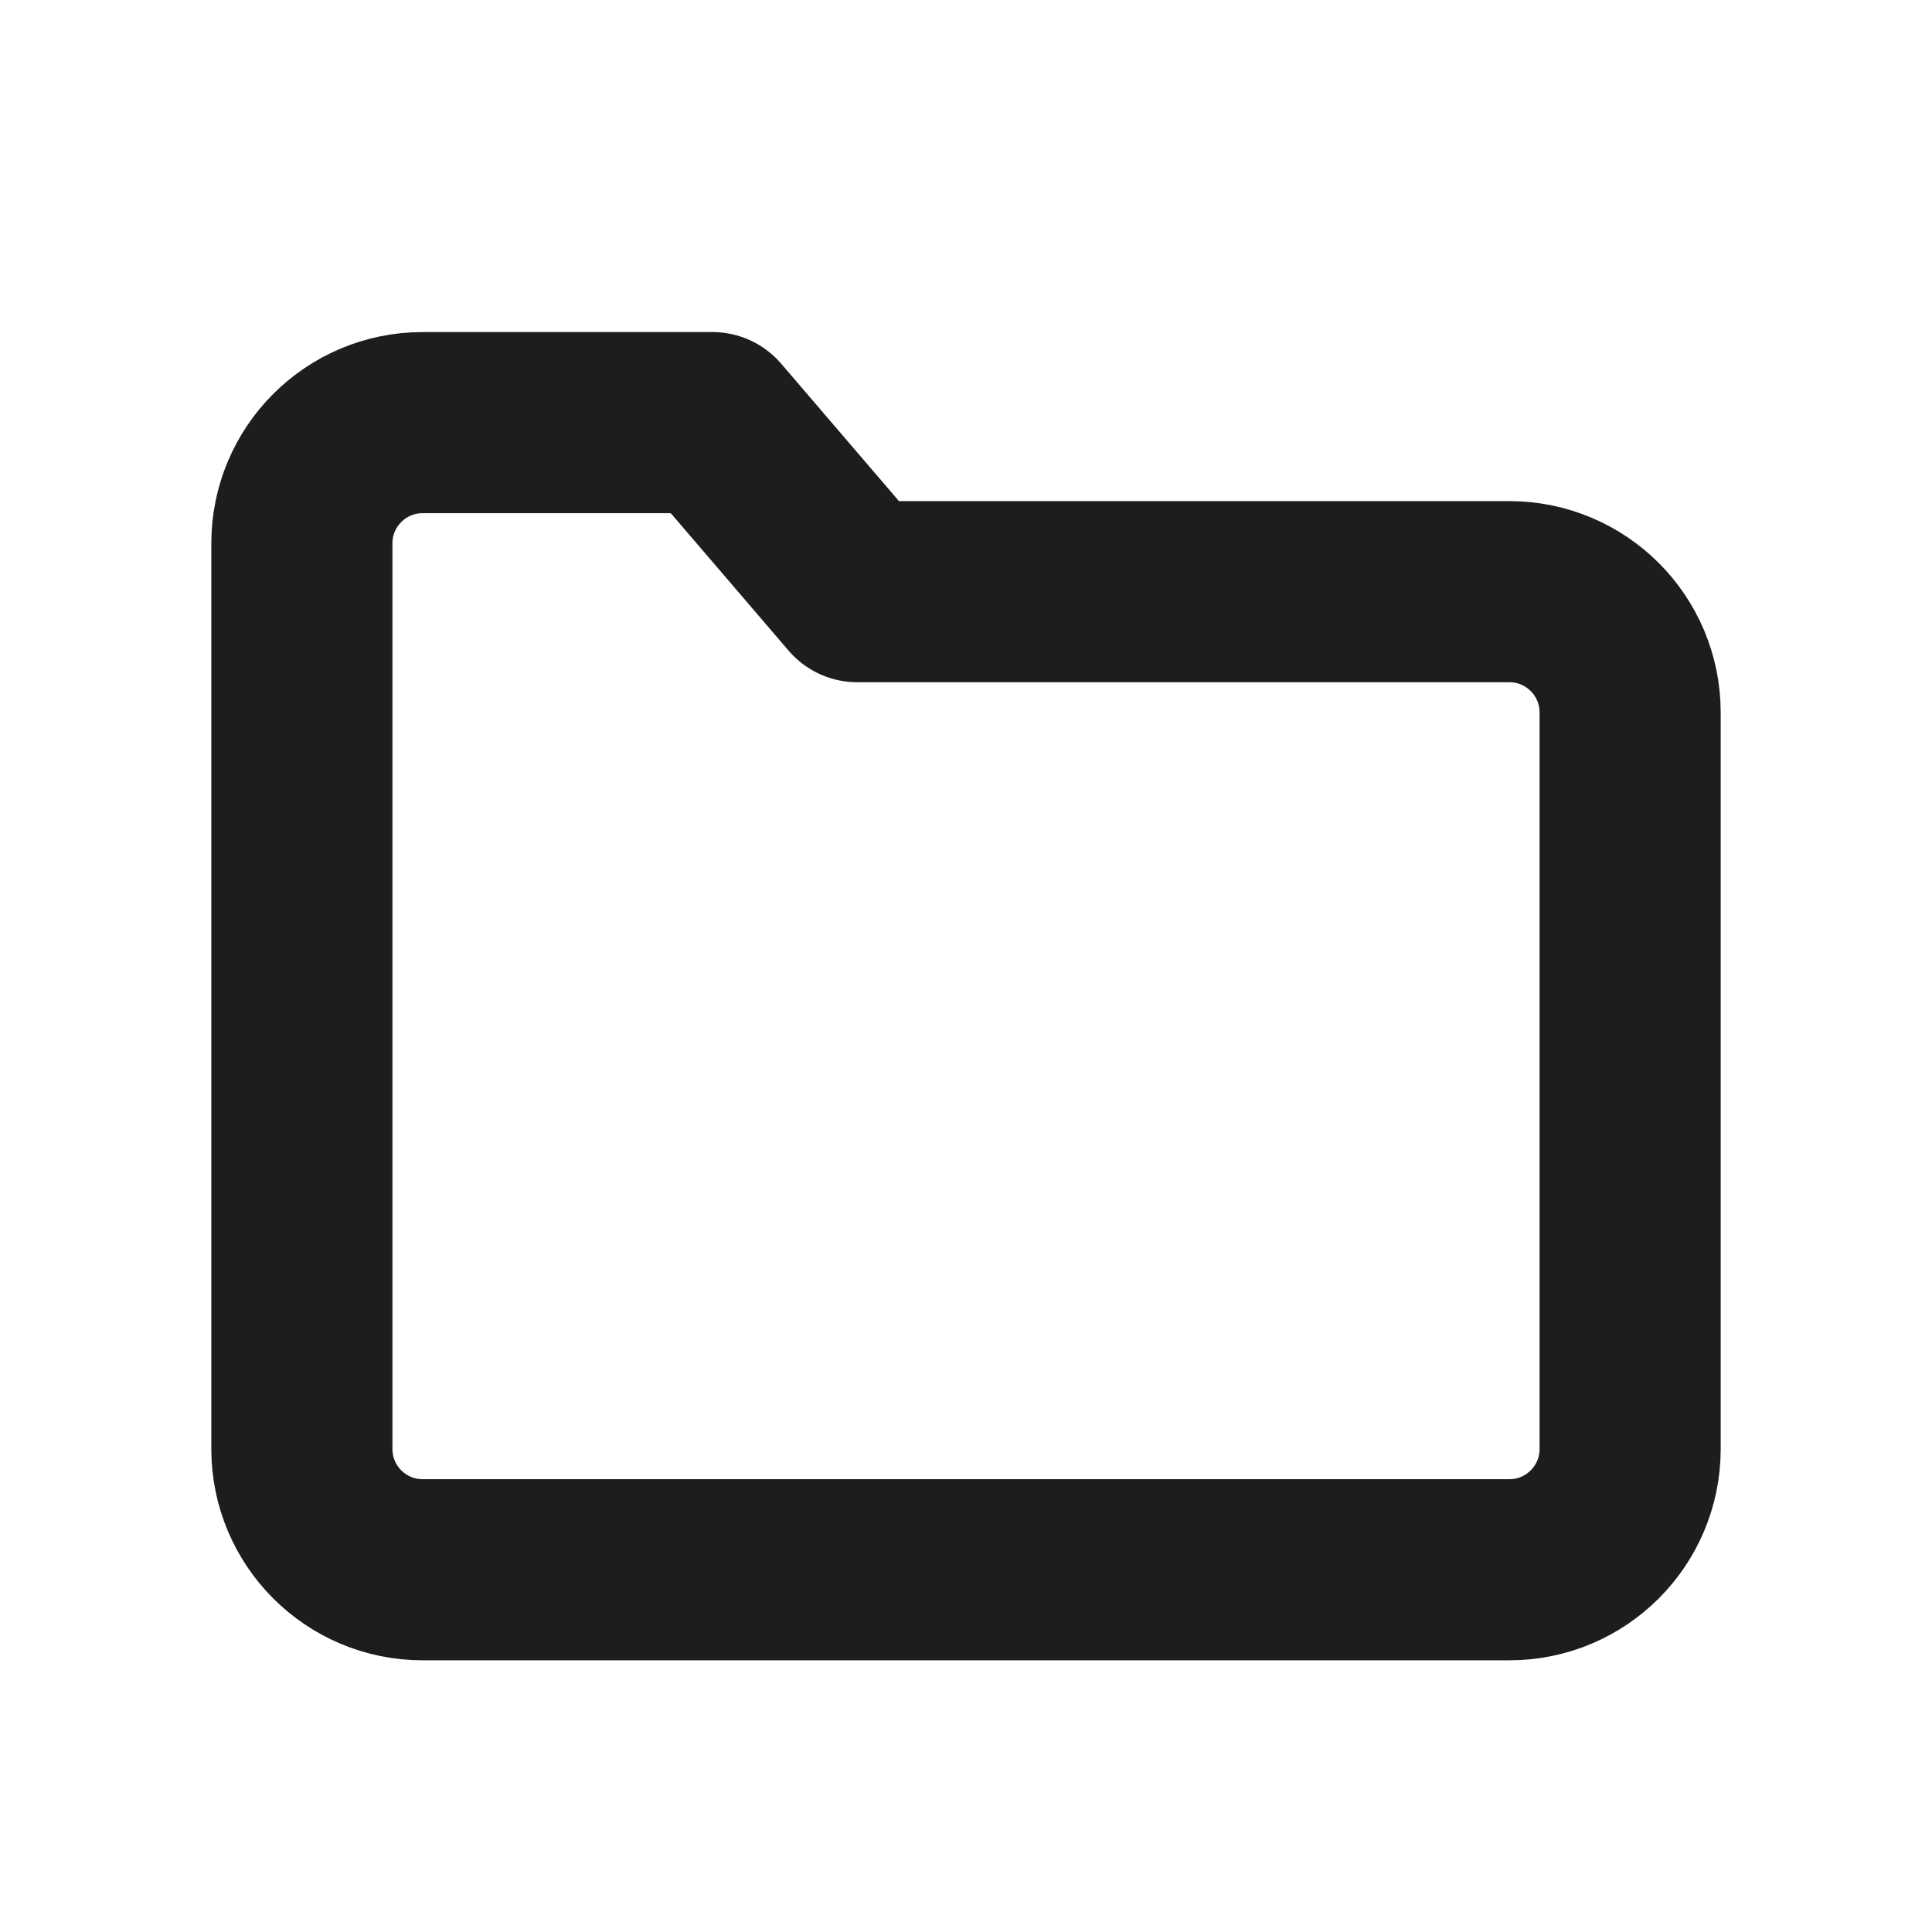
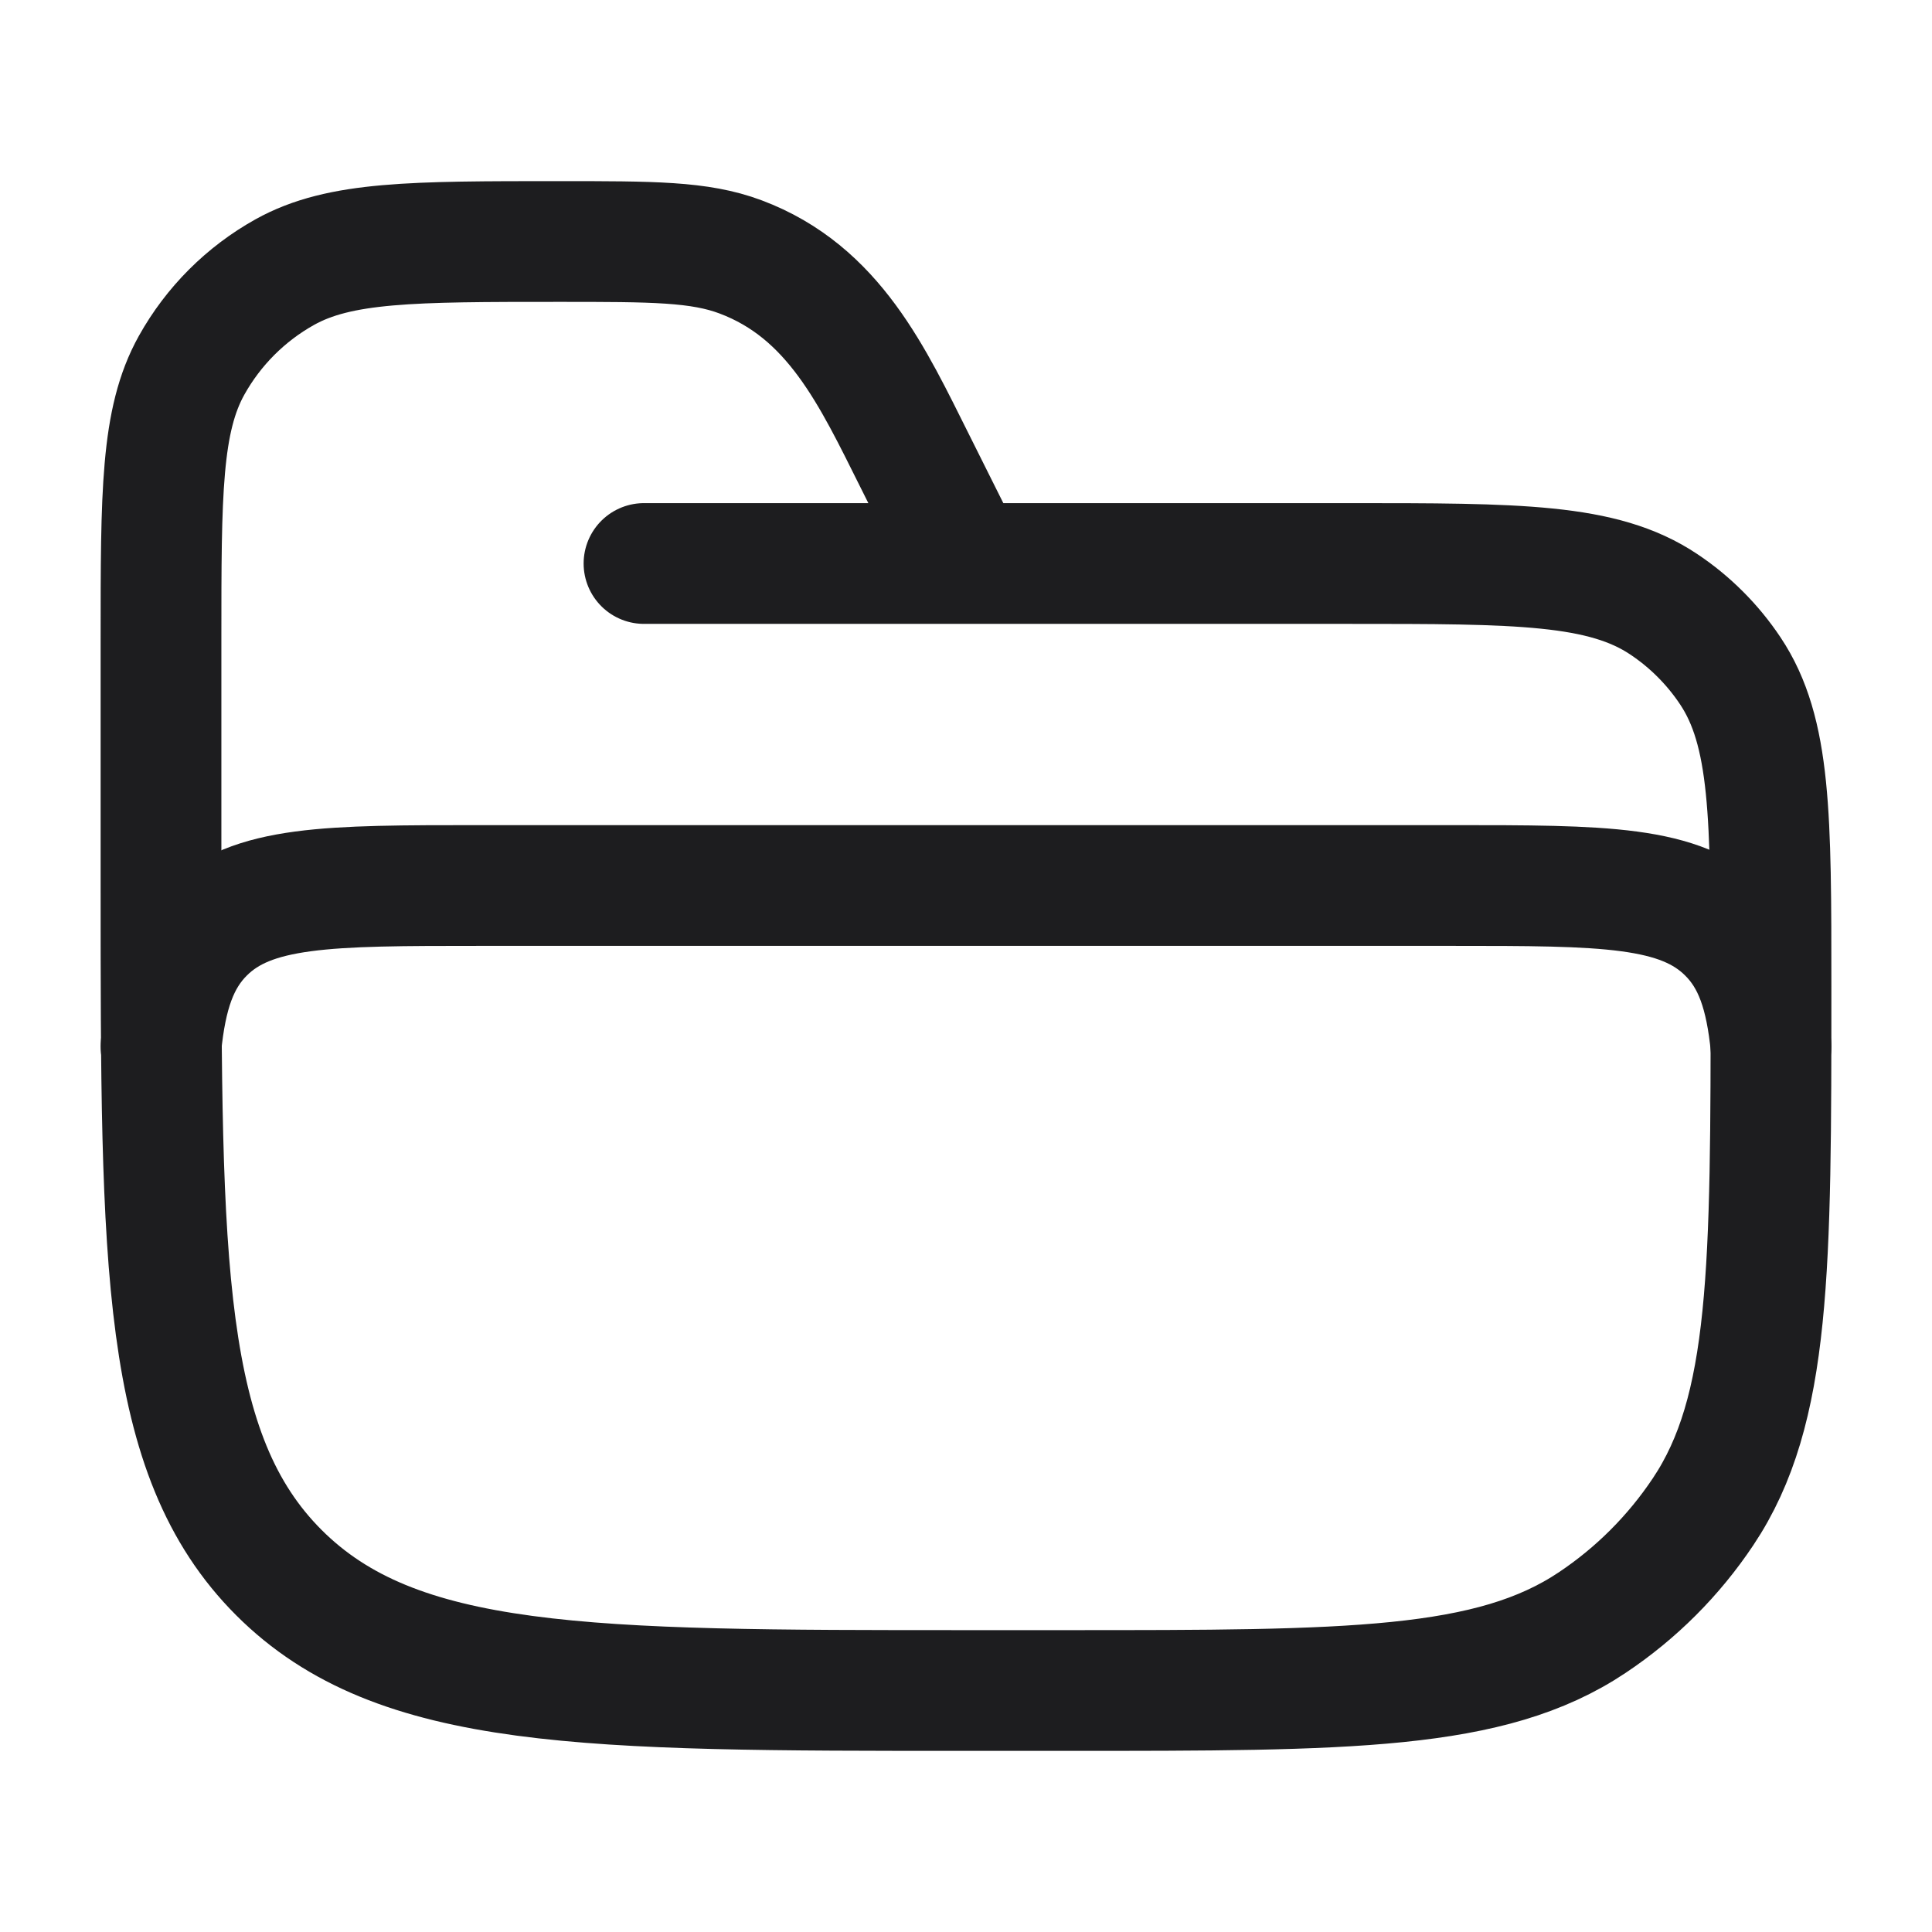
- <svg xmlns="http://www.w3.org/2000/svg" width="16" height="16" viewBox="0 0 16 16" fill="none" stroke="#1D1D1F" stroke-width="1.5" stroke-linecap="round" stroke-linejoin="round">
-   <path d="M2.5 4.5a1 1 0 0 1 1-1h2.4l1.2 1.4h5.4a1 1 0 0 1 1 1v6.1a1 1 0 0 1-1 1H3.5a1 1 0 0 1-1-1z" />
+ <svg xmlns="http://www.w3.org/2000/svg" width="16" height="16" viewBox="0 0 24 24" fill="none" stroke="#1D1D1F" stroke-width="1.5" stroke-linecap="round" stroke-linejoin="round">
+   <path d="M2 13C2.064 12.35 2.21 11.912 2.538 11.586C3.127 11 4.074 11 5.969 11H18.031C19.926 11 20.873 11 21.462 11.586C21.791 11.912 21.936 12.35 22 13" />
+   <path d="M8 7H16.75C18.857 7 19.91 7 20.667 7.506C20.994 7.724 21.276 8.006 21.494 8.333C22 9.09 22 10.143 22 12.25C22 15.761 22 17.517 21.157 18.778C20.793 19.324 20.324 19.793 19.778 20.157C18.517 21 16.761 21 13.25 21H12C7.286 21 4.929 21 3.464 19.535C2 18.071 2 15.714 2 11V7.944C2 6.128 2 5.22 2.38 4.538C2.651 4.052 3.052 3.651 3.538 3.38C4.22 3 5.128 3 6.944 3C8.108 3 8.69 3 9.199 3.191C10.362 3.627 10.842 4.684 11.367 5.733L12 7" stroke-linejoin="miter" />
</svg>
